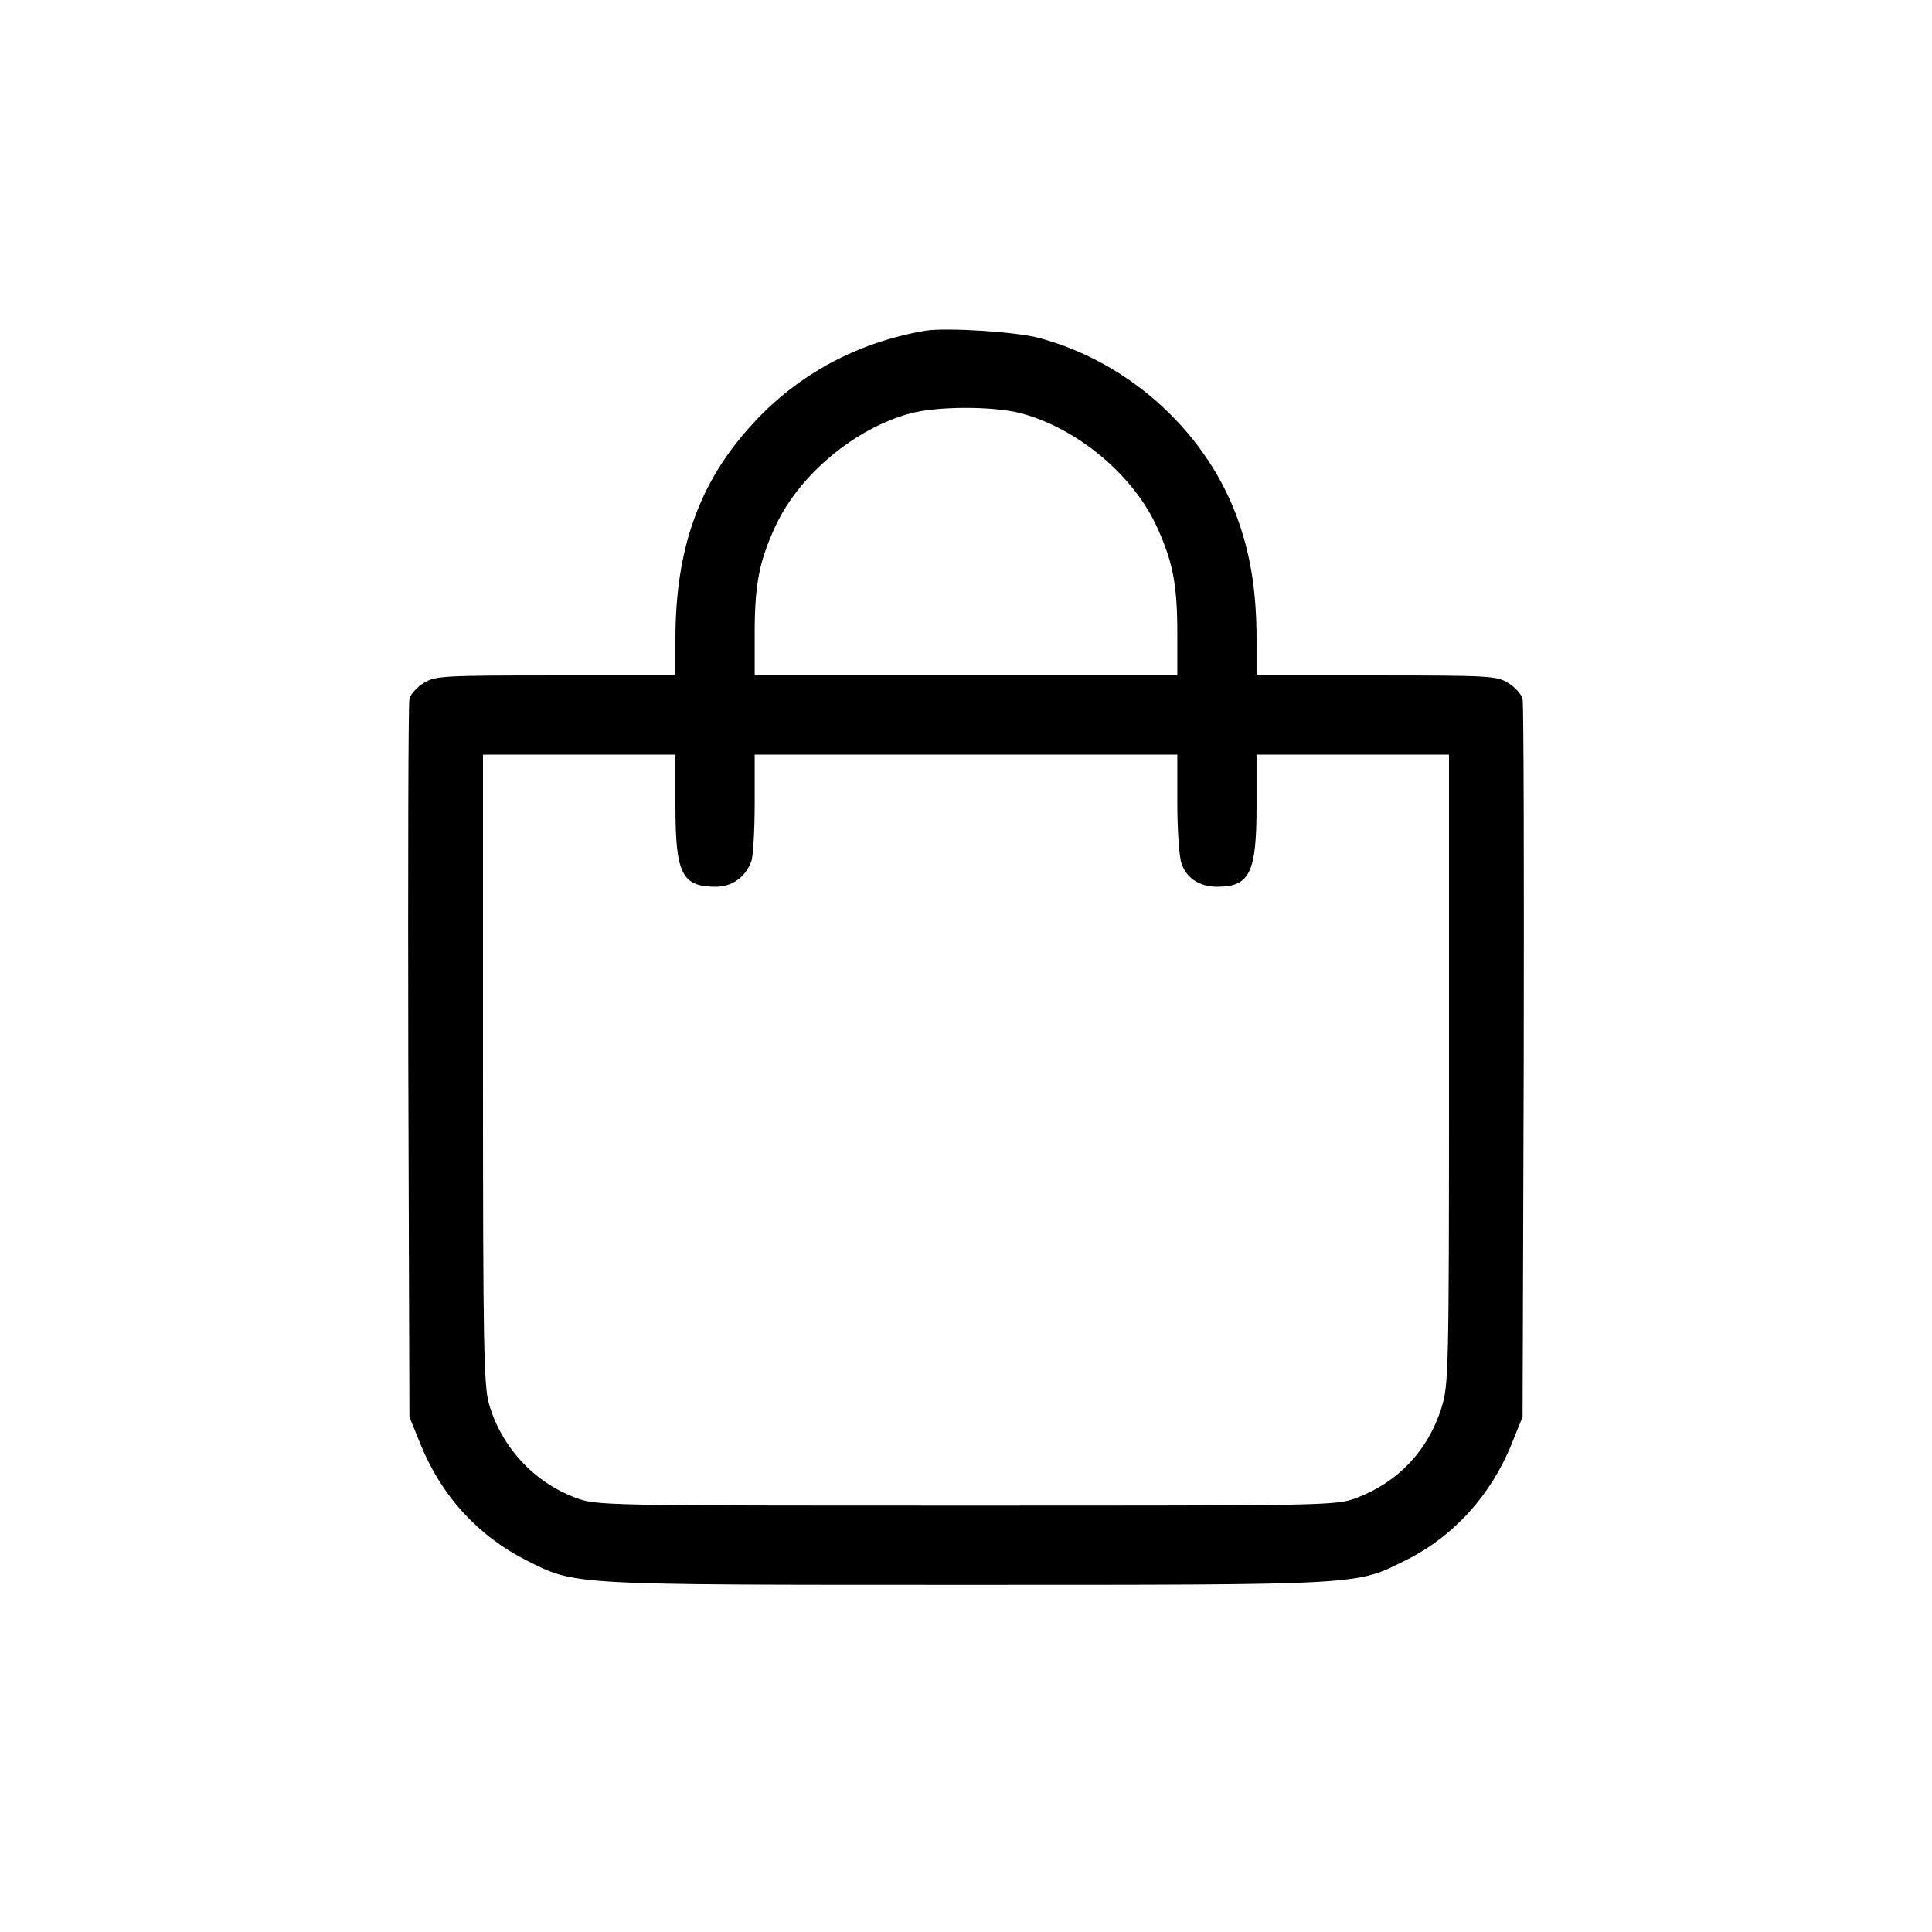
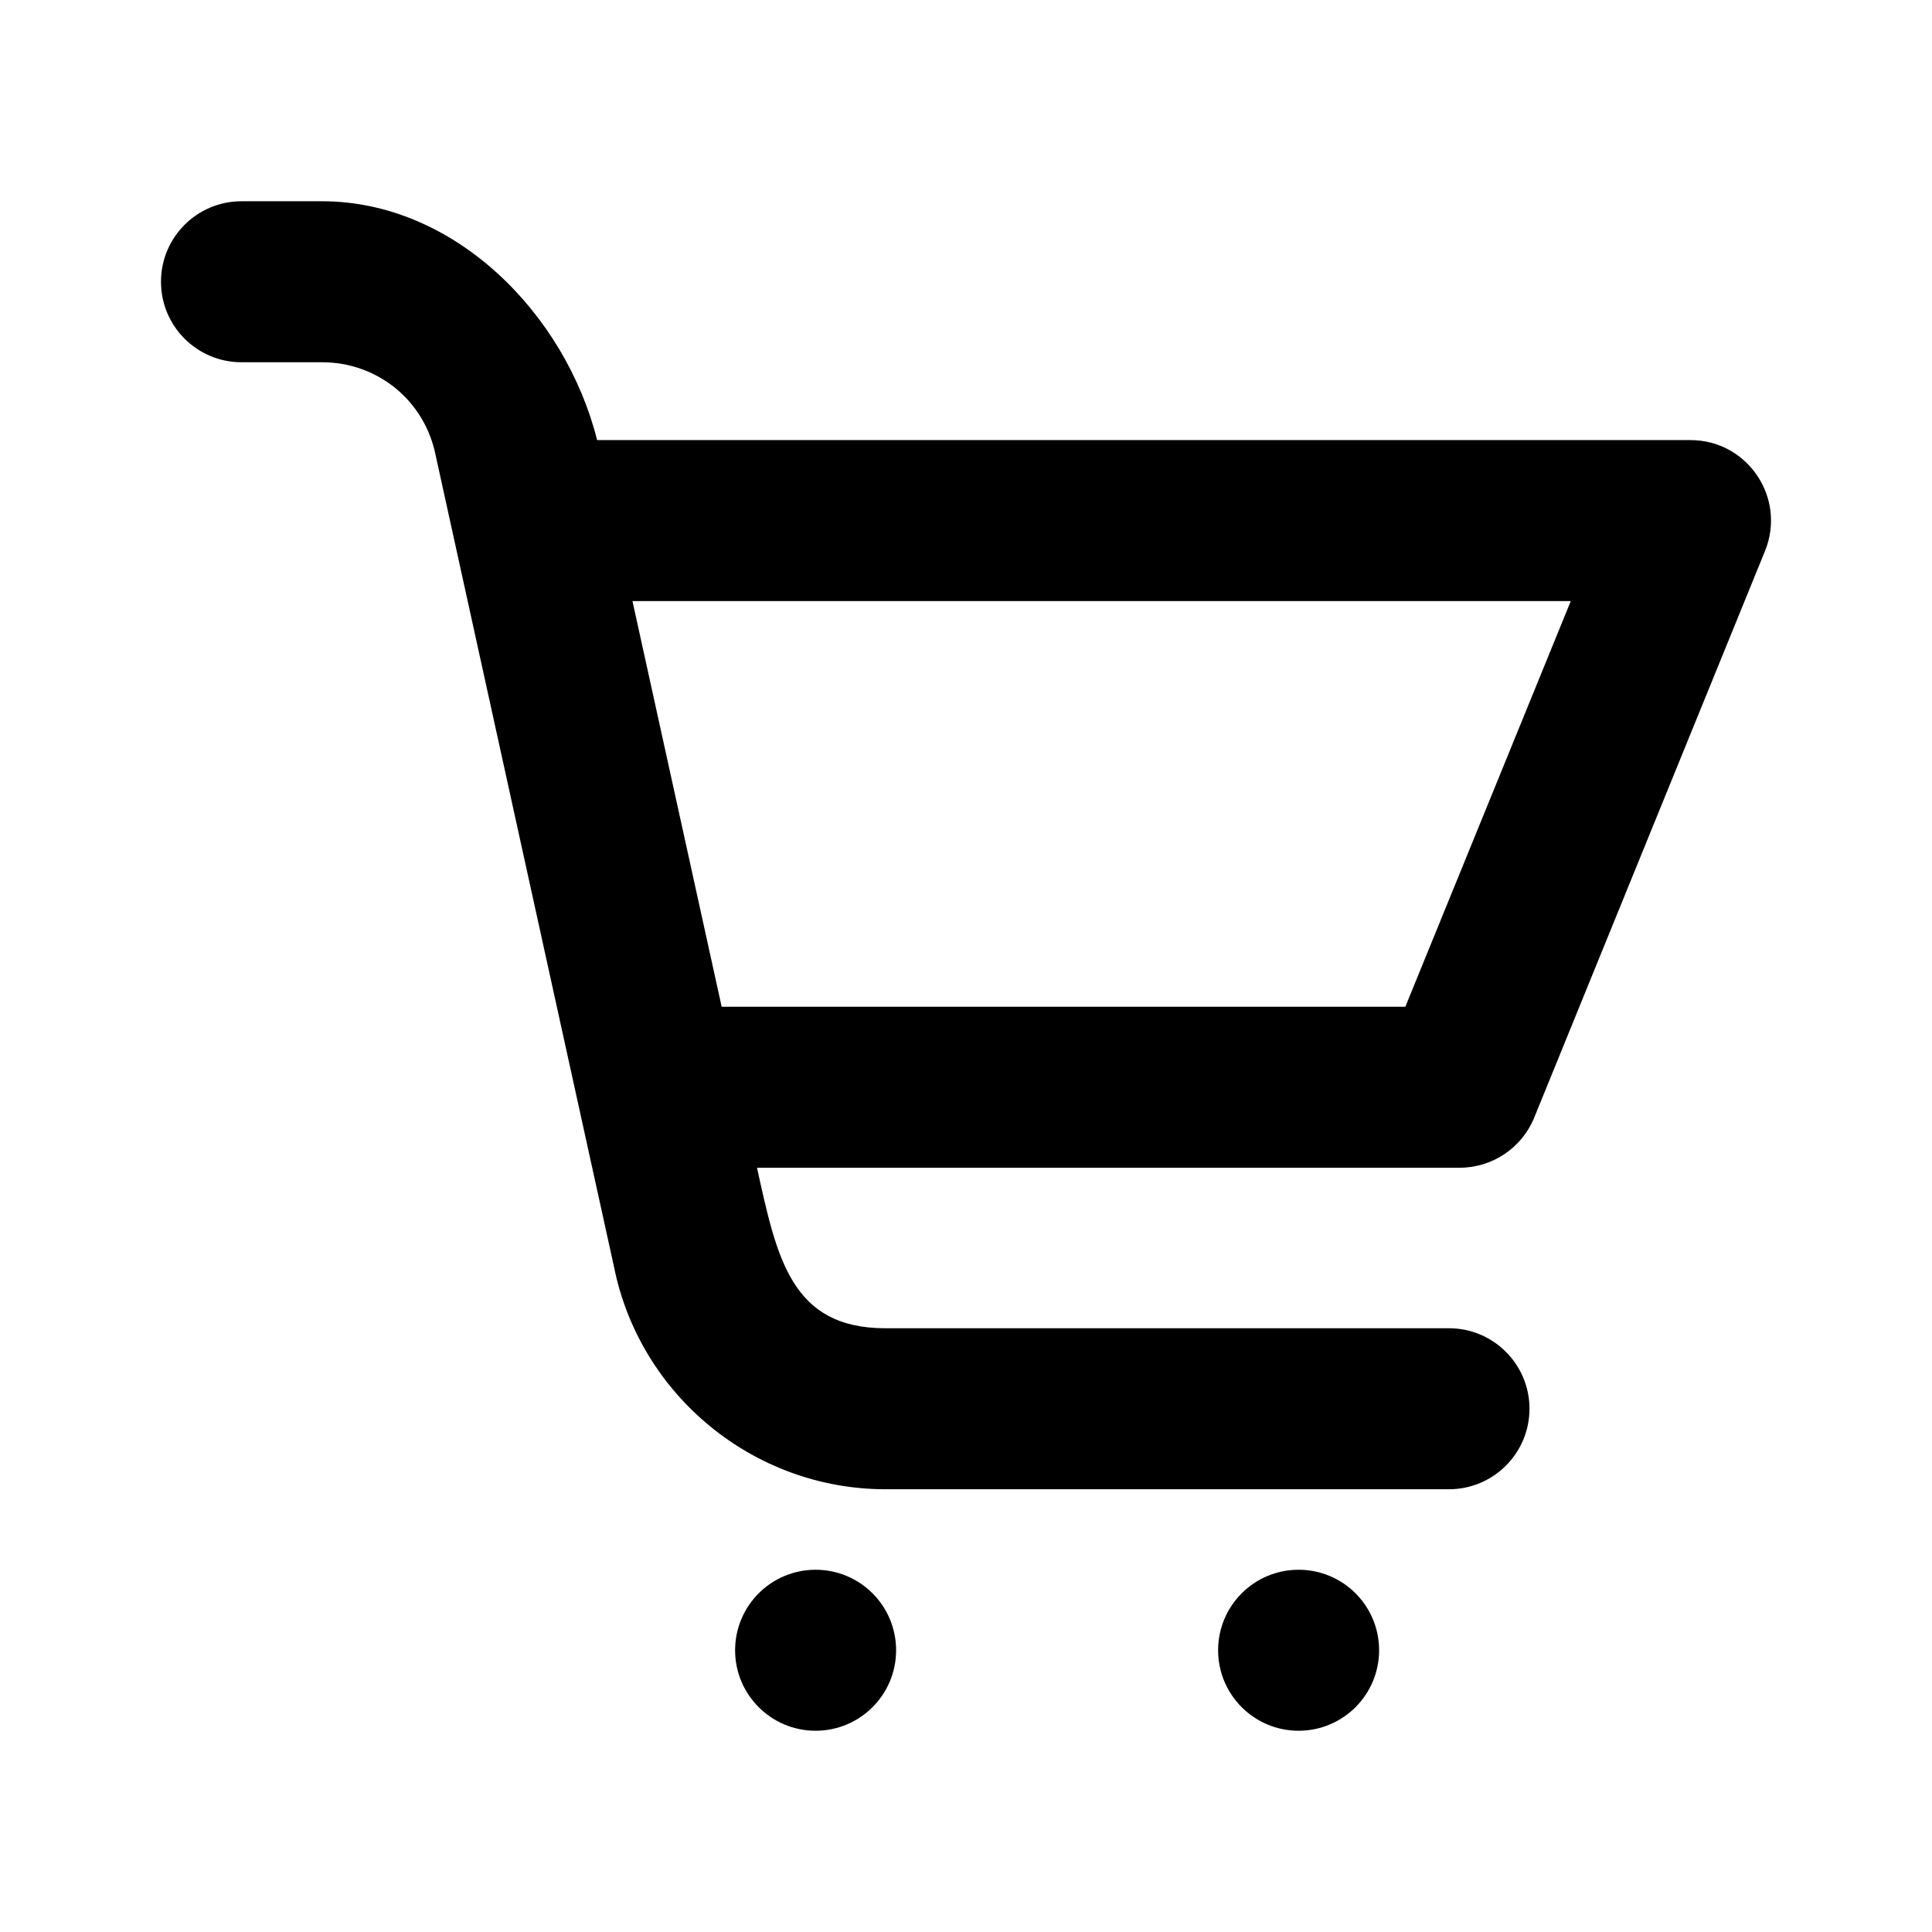
- <svg xmlns="http://www.w3.org/2000/svg" version="1.0" width="512pt" height="512pt" viewBox="0 0 512 512" preserveAspectRatio="xMidYMid meet">
-   <g transform="translate(0,512) scale(0.1,-0.1)" fill="black" stroke="none">
-     <path d="M2455 4244 c-180 -30 -340 -115 -461 -248 -140 -152 -203 -328 -204 -563 l0 -103 -317 0 c-298 0 -320 -1 -350 -20 -18 -11 -35 -30 -38 -42 -3 -13 -4 -446 -3 -963 l3 -940 28 -69 c55 -138 153 -246 282 -311 131 -66 107 -65 1165 -65 1057 0 1033 -1 1165 65 127 63 227 173 282 311 l28 69 3 940 c1 517 0 950 -3 963 -3 12 -20 31 -38 42 -30 19 -52 20 -349 20 l-318 0 0 96 c0 118 -14 214 -46 307 -80 235 -285 425 -529 491 -61 17 -245 28 -300 20z m250 -219 c147 -39 293 -159 358 -295 45 -97 57 -156 57 -290 l0 -110 -560 0 -560 0 0 110 c0 134 12 193 57 290 64 134 210 255 354 294 72 20 220 20 294 1z m-915 -1040 c0 -181 17 -215 107 -215 43 0 78 25 94 67 5 13 9 83 9 154 l0 129 560 0 560 0 0 -129 c0 -70 5 -142 11 -159 13 -39 48 -62 94 -62 87 0 105 36 105 215 l0 135 255 0 255 0 0 -834 c0 -807 -1 -836 -20 -897 -36 -114 -115 -197 -226 -239 -54 -20 -74 -20 -1034 -20 -966 0 -980 0 -1035 21 -110 41 -196 134 -229 248 -14 48 -16 156 -16 888 l0 833 255 0 255 0 0 -135z" />
+ <svg xmlns="http://www.w3.org/2000/svg" height="24" id="svg8" version="1.1" viewBox="0 0 24 24" width="24">
+   <defs id="defs2" />
+   <g id="g1401" style="display:inline" transform="translate(-2.5353082e-4,-290.15)">
+     <path d="m 3,292.65 c -0.552,0 -1,0.448 -1,1 0,0.552 0.448,1 1,1 h 1 c 0.692,0 1.276,0.477 1.412,1.156 0.737,3.358 1.477,6.719 2.215,10.078 C 7.947,307.486 9.367,308.65 11,308.65 h 7 c 0.552,0 1,-0.448 1,-1 0,-0.552 -0.448,-1 -1,-1 h -7 c -1.172,0 -1.349,-0.871 -1.596,-1.994 h 8.729 c 0.407,-2.1e-4 0.773,-0.247 0.926,-0.623 l 2.867,-7.039 C 22.193,296.336 21.71,295.617 21,295.617 H 7.418 C 7.022,294.044 5.646,292.65 4,292.65 Z m 4.857,4.967 h 11.656 l -2.055,5.039 H 8.965 Z" id="path1376" style="color:#000000;font-style:normal;font-variant:normal;font-weight:normal;font-stretch:normal;font-size:medium;line-height:normal;font-family:sans-serif;font-variant-ligatures:normal;font-variant-position:normal;font-variant-caps:normal;font-variant-numeric:normal;font-variant-alternates:normal;font-variant-east-asian:normal;font-feature-settings:normal;font-variation-settings:normal;text-indent:0;text-align:start;text-decoration:none;text-decoration-line:none;text-decoration-style:solid;text-decoration-color:#000000;letter-spacing:normal;word-spacing:normal;text-transform:none;writing-mode:lr-tb;direction:ltr;text-orientation:mixed;dominant-baseline:auto;baseline-shift:baseline;text-anchor:start;white-space:normal;shape-padding:0;shape-margin:0;inline-size:0;clip-rule:nonzero;display:inline;overflow:visible;visibility:visible;opacity:1;isolation:auto;mix-blend-mode:normal;color-interpolation:sRGB;color-interpolation-filters:linearRGB;solid-color:#000000;solid-opacity:1;vector-effect:none;fill:#000000;fill-opacity:1;fill-rule:nonzero;stroke:none;stroke-linecap:round;stroke-linejoin:round;stroke-miterlimit:4;stroke-dasharray:none;stroke-dashoffset:0;stroke-opacity:1;color-rendering:auto;image-rendering:auto;shape-rendering:auto;text-rendering:auto;enable-background:accumulate;stop-color:#000000;stop-opacity:1" />
+     <path d="m 11.132,310.65 a 1,1 0 0 1 -1,1 1,1 0 0 1 -1,-1 1,1 0 0 1 1,-1 1,1 0 0 1 1,1 z" id="path1380" style="fill:#000000;stroke:none;stroke-width:2;stroke-linecap:round;stroke-linejoin:round;stroke-miterlimit:4;stroke-dasharray:none;fill-opacity:1;opacity:1" />
+     <path d="m 17.132,310.65 a 1,1 0 0 1 -1,1 1,1 0 0 1 -1,-1 1,1 0 0 1 1,-1 1,1 0 0 1 1,1 z" id="circle1382" style="fill:#000000;stroke:none;stroke-width:2;stroke-linecap:round;stroke-linejoin:round;stroke-miterlimit:4;stroke-dasharray:none;fill-opacity:1;opacity:1" />
  </g>
</svg>
